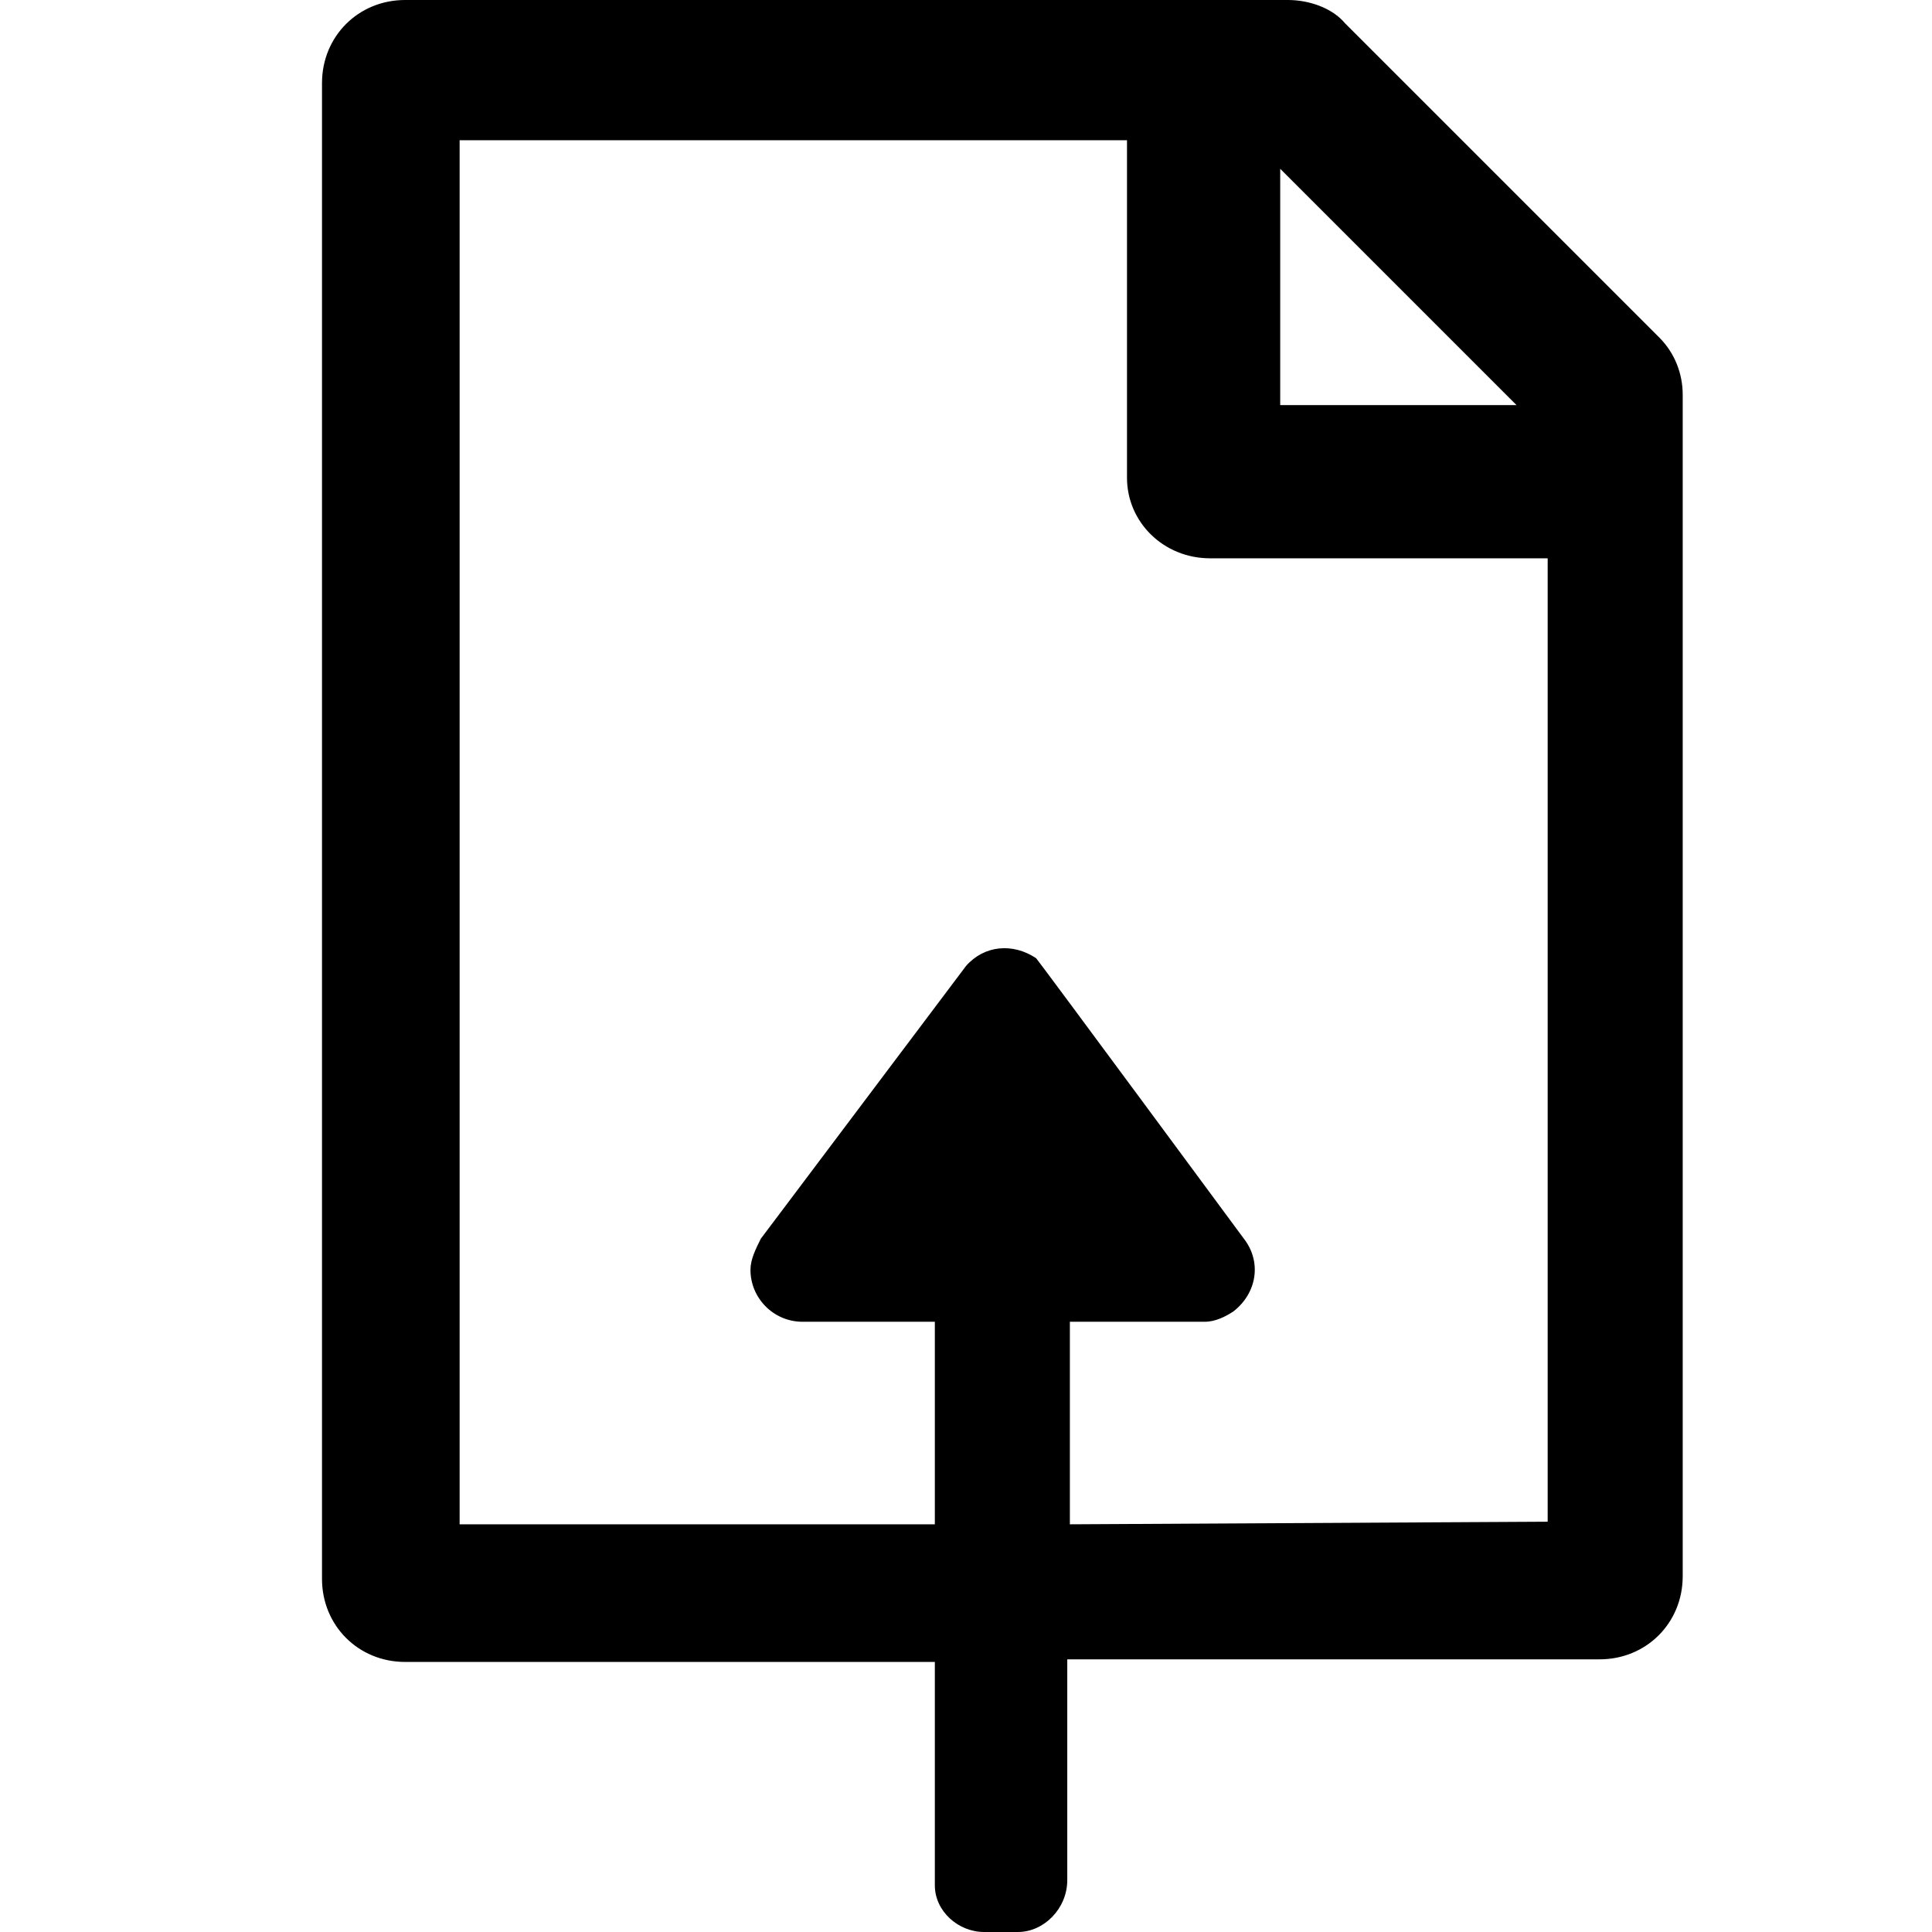
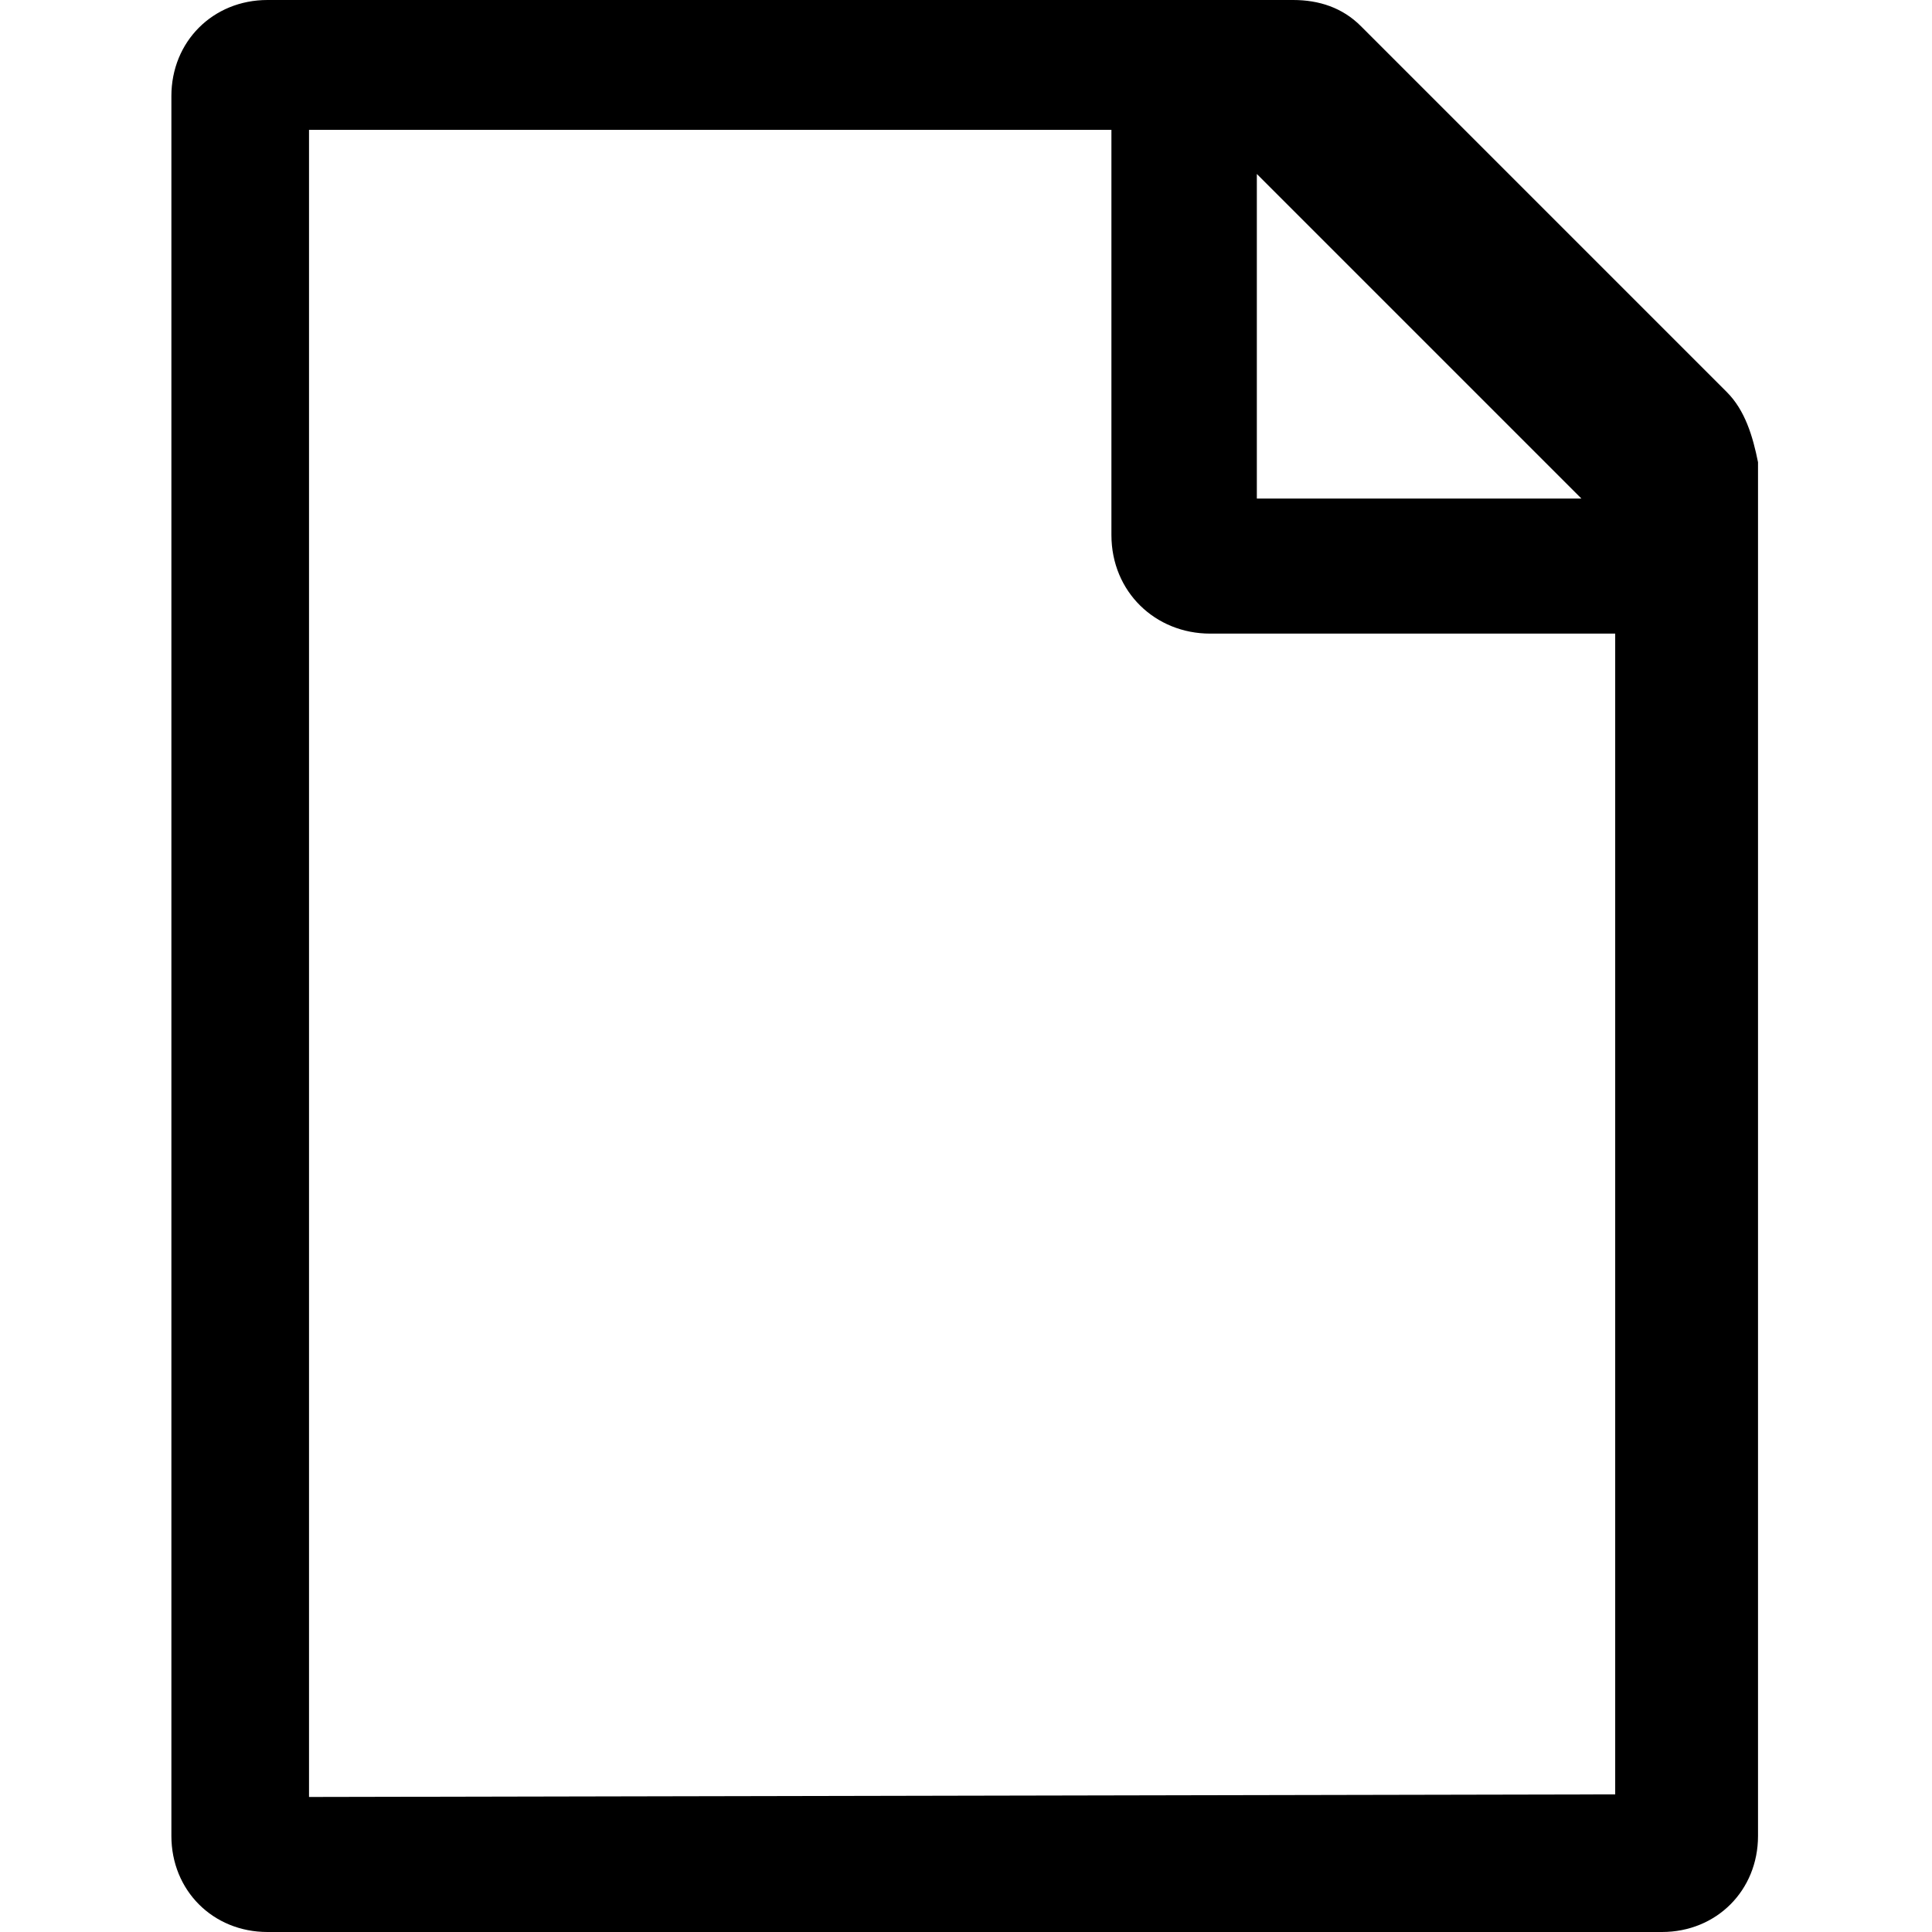
<svg xmlns="http://www.w3.org/2000/svg" width="24px" height="24px" version="1.1" id="Layer_1" x="0px" y="0px" viewBox="0 0 74.4 74.4" style="enable-background:new 0 0 74.4 74.4;" xml:space="preserve" preserveAspectRatio="xMinYMid meet">
-   <path id="Path_963-6_1_" d="M37.9,74.4c-1,0-1.9-0.8-1.9-1.8v-0.1V64H15.6c-1.8,0-3.2-1.4-3.2-3.2l0,0V3.2c0-1.8,1.4-3.2,3.2-3.2h34  c0.8,0,1.7,0.3,2.2,0.9L63.9,13c0.6,0.6,0.9,1.4,0.9,2.2v45.5c0,1.8-1.4,3.2-3.2,3.2l0,0H41.1v8.5c0,1.1-0.9,2-1.9,2H37.9z   M59.6,58.6V21.5h-13c-1.8,0-3.2-1.4-3.2-3.1l0,0v-13H17.7v53.3H36v-7.8h-5.1c-1.1,0-2-0.9-2-2c0-0.4,0.2-0.8,0.4-1.2l7.9-10.5  c0.7-0.8,1.8-0.9,2.7-0.3c0.1,0.1,8,10.8,8,10.8c0.7,0.9,0.5,2.1-0.4,2.8c-0.3,0.2-0.7,0.4-1.1,0.4h-5.2v7.8L59.6,58.6z M49.3,15.6  h9.1l-9.1-9.1C49.3,6.5,49.3,15.6,49.3,15.6z" />
+   <g>
+     <path d="M66.5,15.1L52.4,1c-0.7-0.7-1.6-1-2.6-1H10.3C8.2,0,6.6,1.6,6.6,3.7l0,0v67c0,2.1,1.6,3.7,3.7,3.7l0,0H64   c2.1,0,3.7-1.6,3.7-3.7l0,0V17.8C67.5,16.8,67.2,15.8,66.5,15.1z M48.4,6.7l12.5,12.5H48.4V6.7z M11.9,69.2V5h30.9v15.6   c0,2.2,1.7,3.8,3.8,3.8h15.6v44.7L11.9,69.2L11.9,69.2z" />
+   </g>
</svg>
